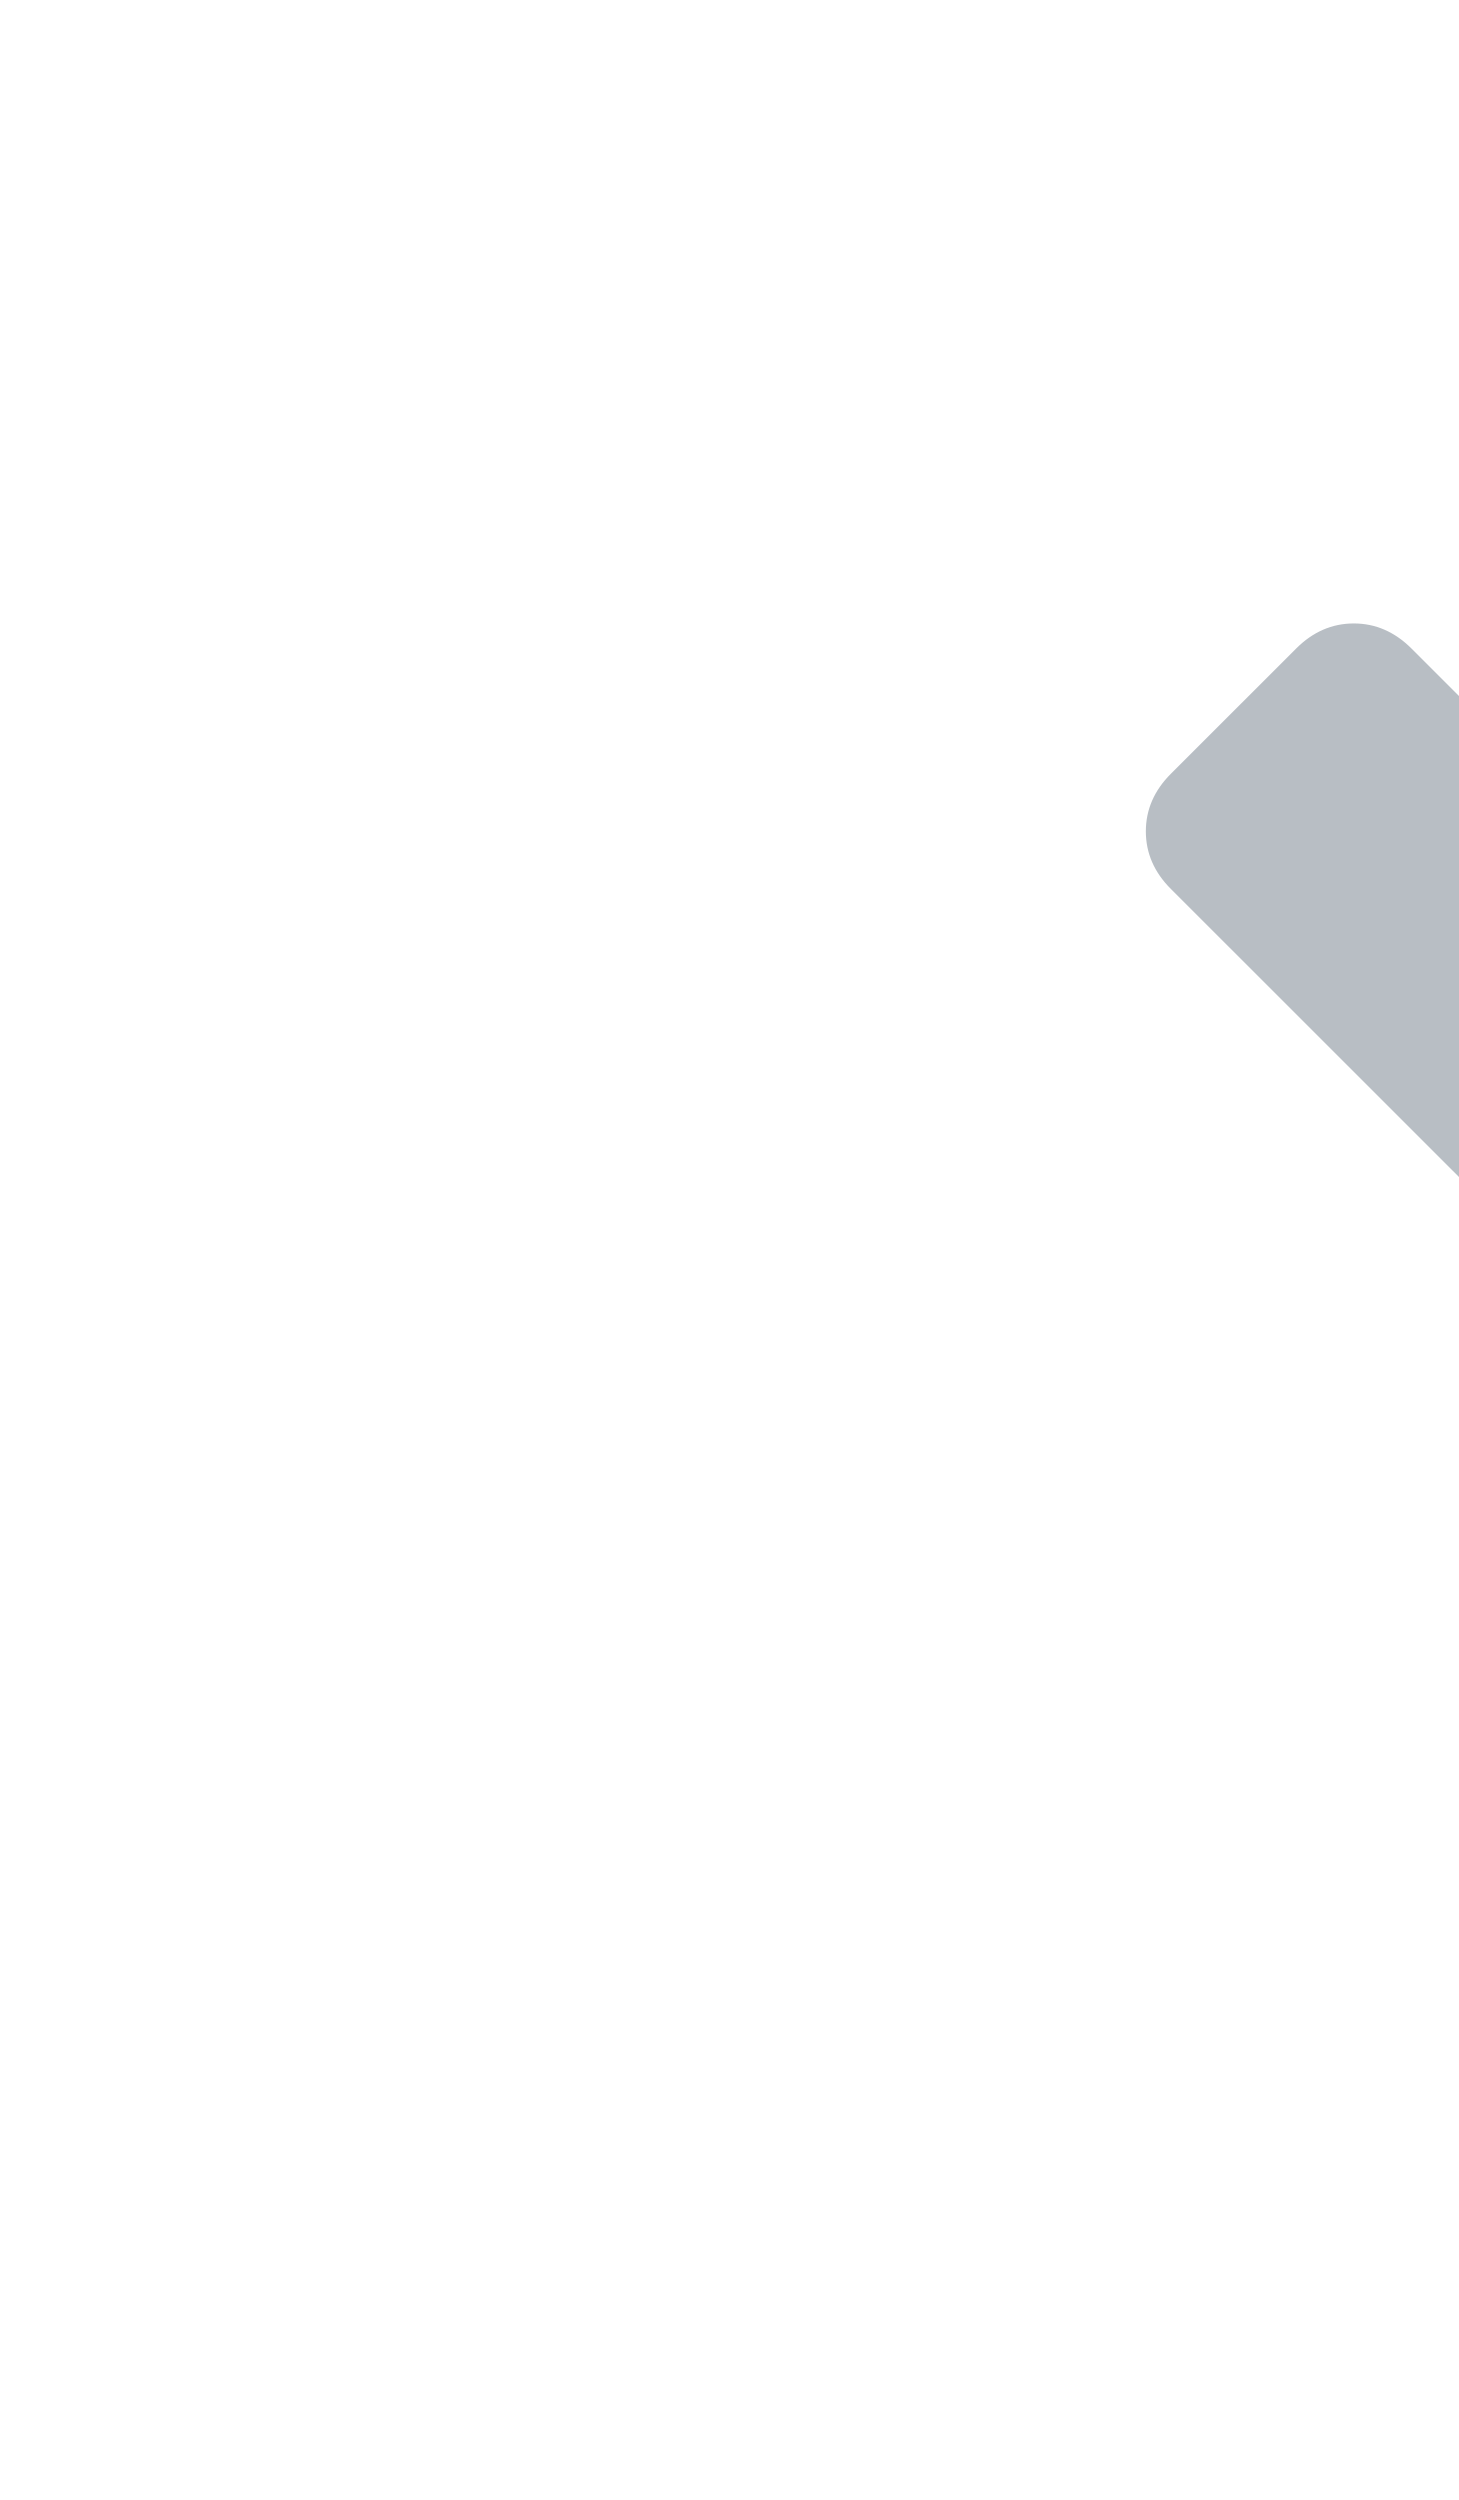
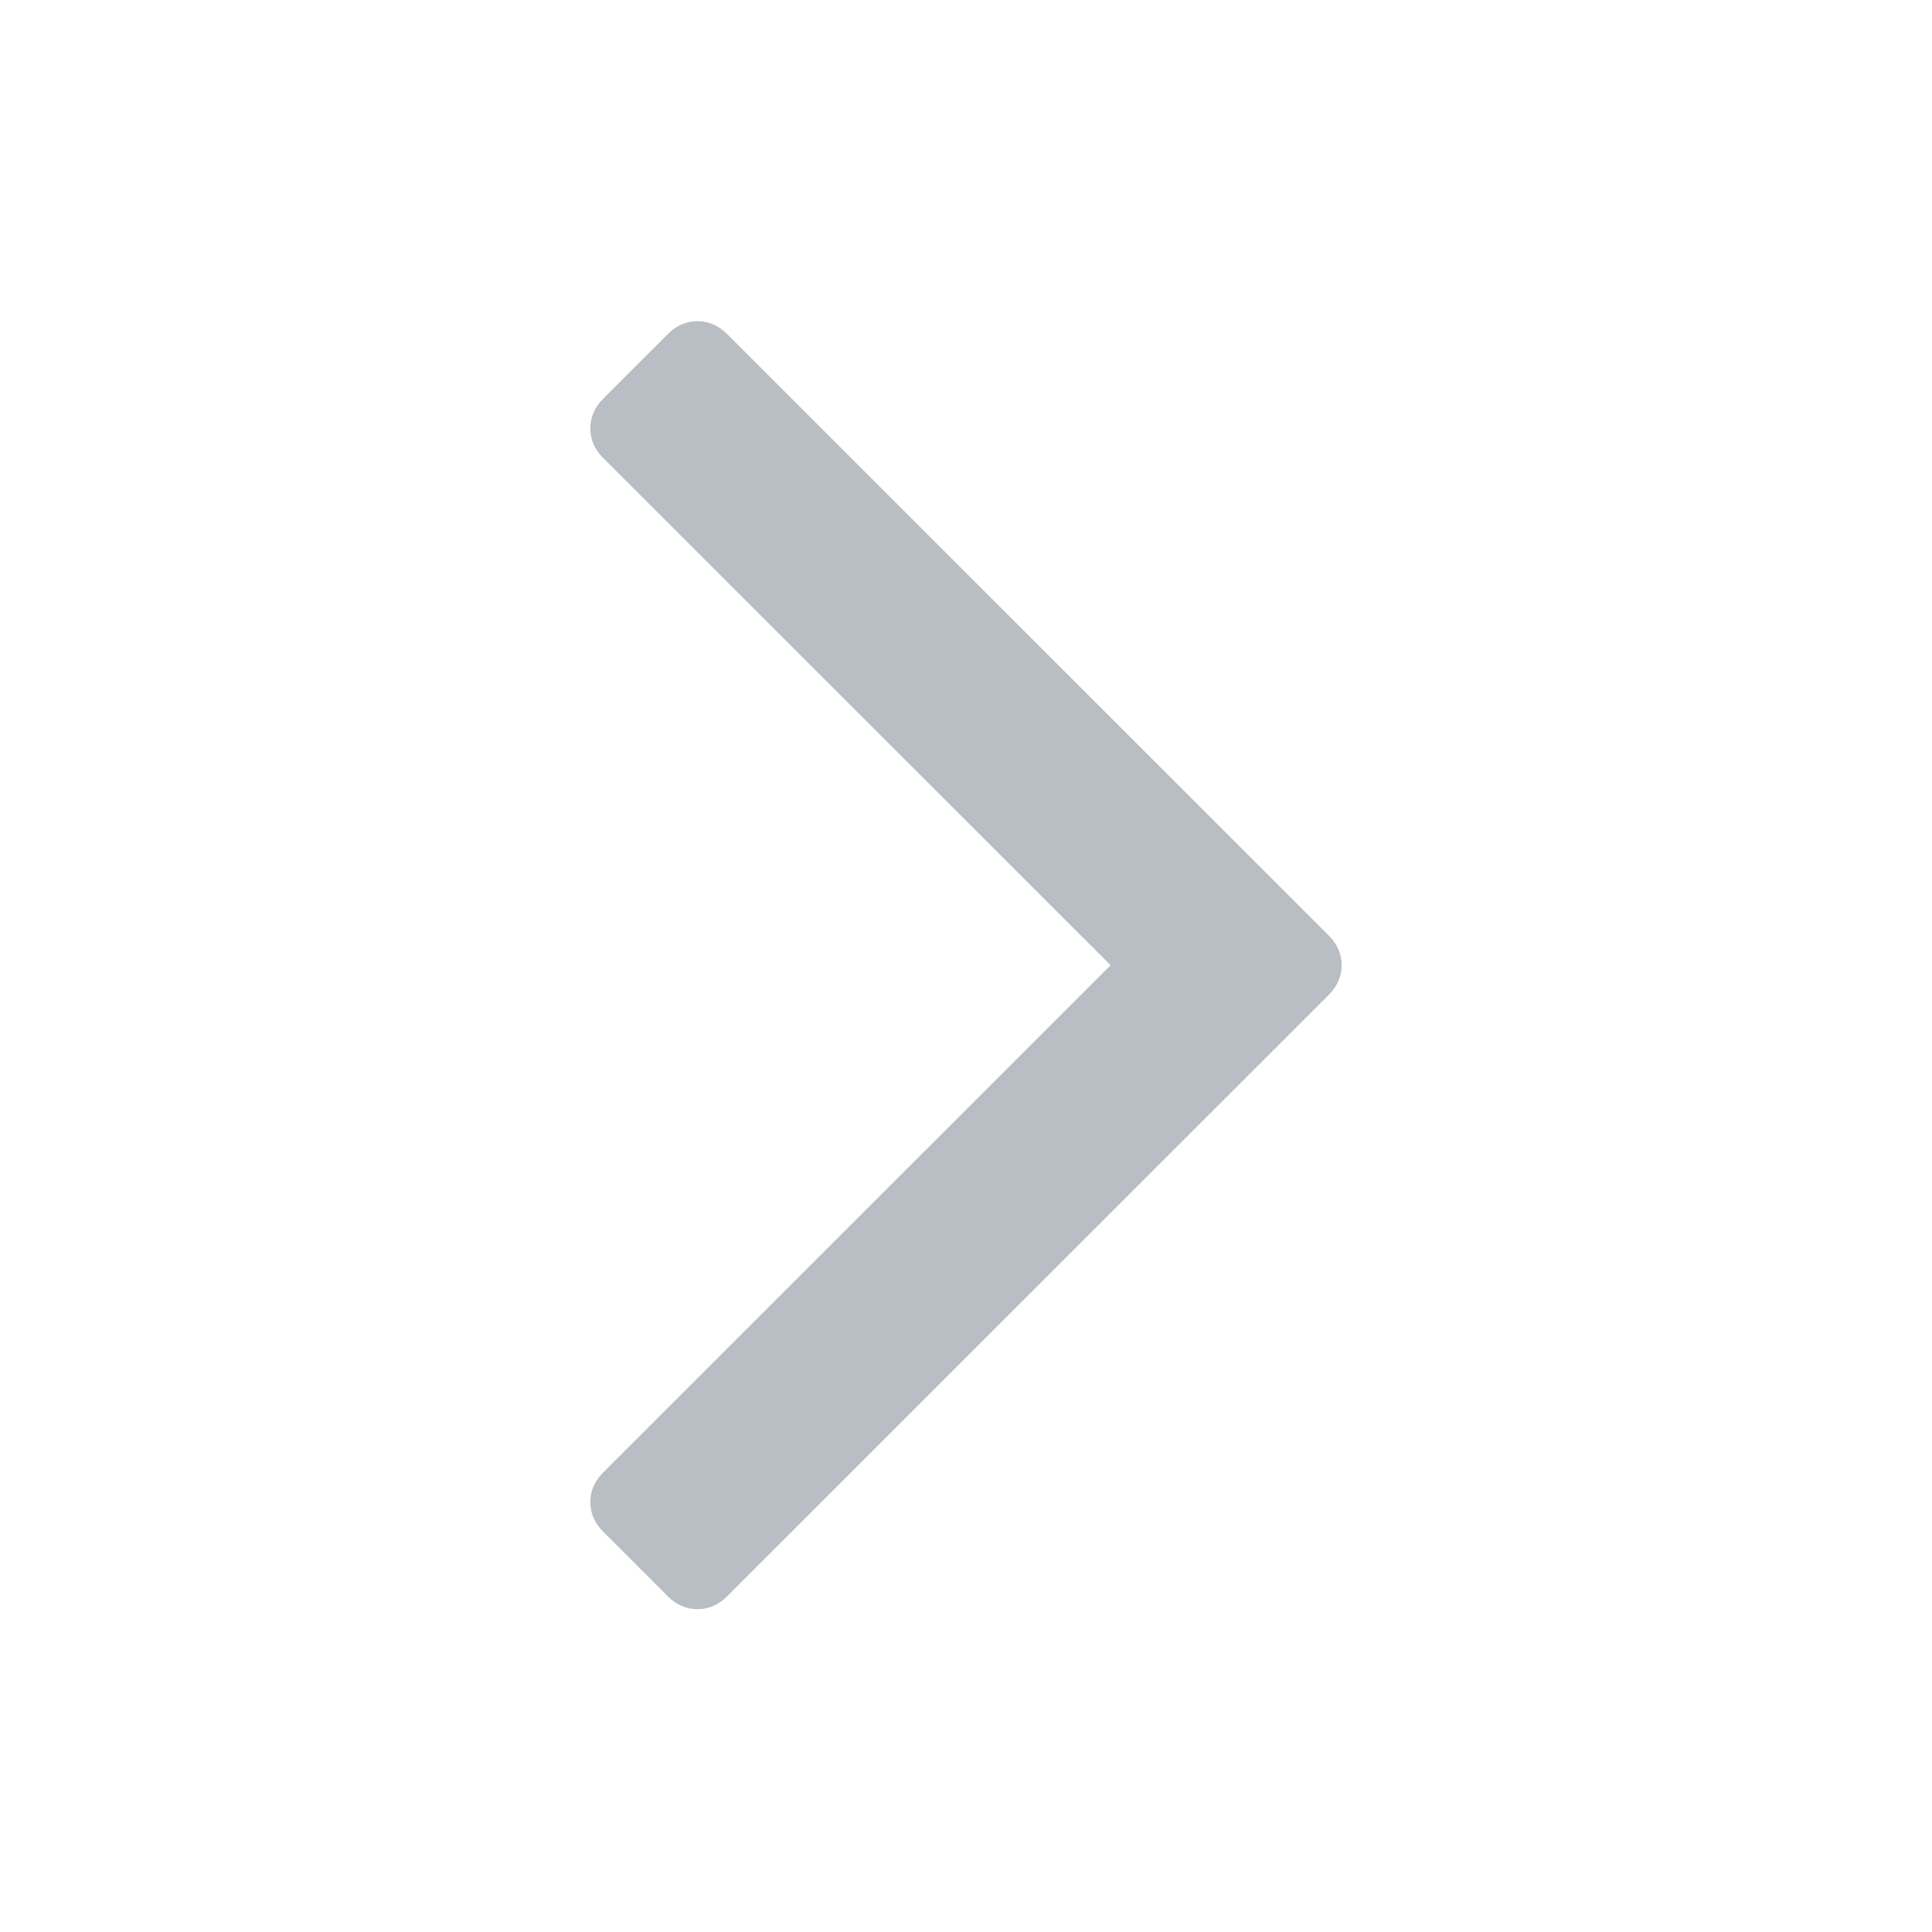
- <svg xmlns="http://www.w3.org/2000/svg" viewbox="0 0 360 360">
+ <svg xmlns="http://www.w3.org/2000/svg" viewBox="0 0 360 360">
  <style>.icon{fill:#B8BEC4;fill-rule:evenodd;}</style>
  <path class="icon" d="M250,179.85c0,2.086-0.805,3.931-2.405,5.531L135.499,297.446c-1.604,1.604-3.45,2.404-5.532,2.404   c-2.086,0-3.932-0.8-5.533-2.404l-12.028-12.024c-1.605-1.601-2.405-3.444-2.405-5.53c0-2.082,0.8-3.927,2.405-5.531l94.537-94.51   l-94.537-94.509c-1.605-1.601-2.405-3.446-2.405-5.531c0-2.082,0.8-3.927,2.405-5.531l12.028-12.024   c1.601-1.601,3.446-2.405,5.533-2.405c2.082,0,3.928,0.804,5.532,2.405l112.096,112.063C249.196,175.923,250,177.768,250,179.85z" />
</svg>
